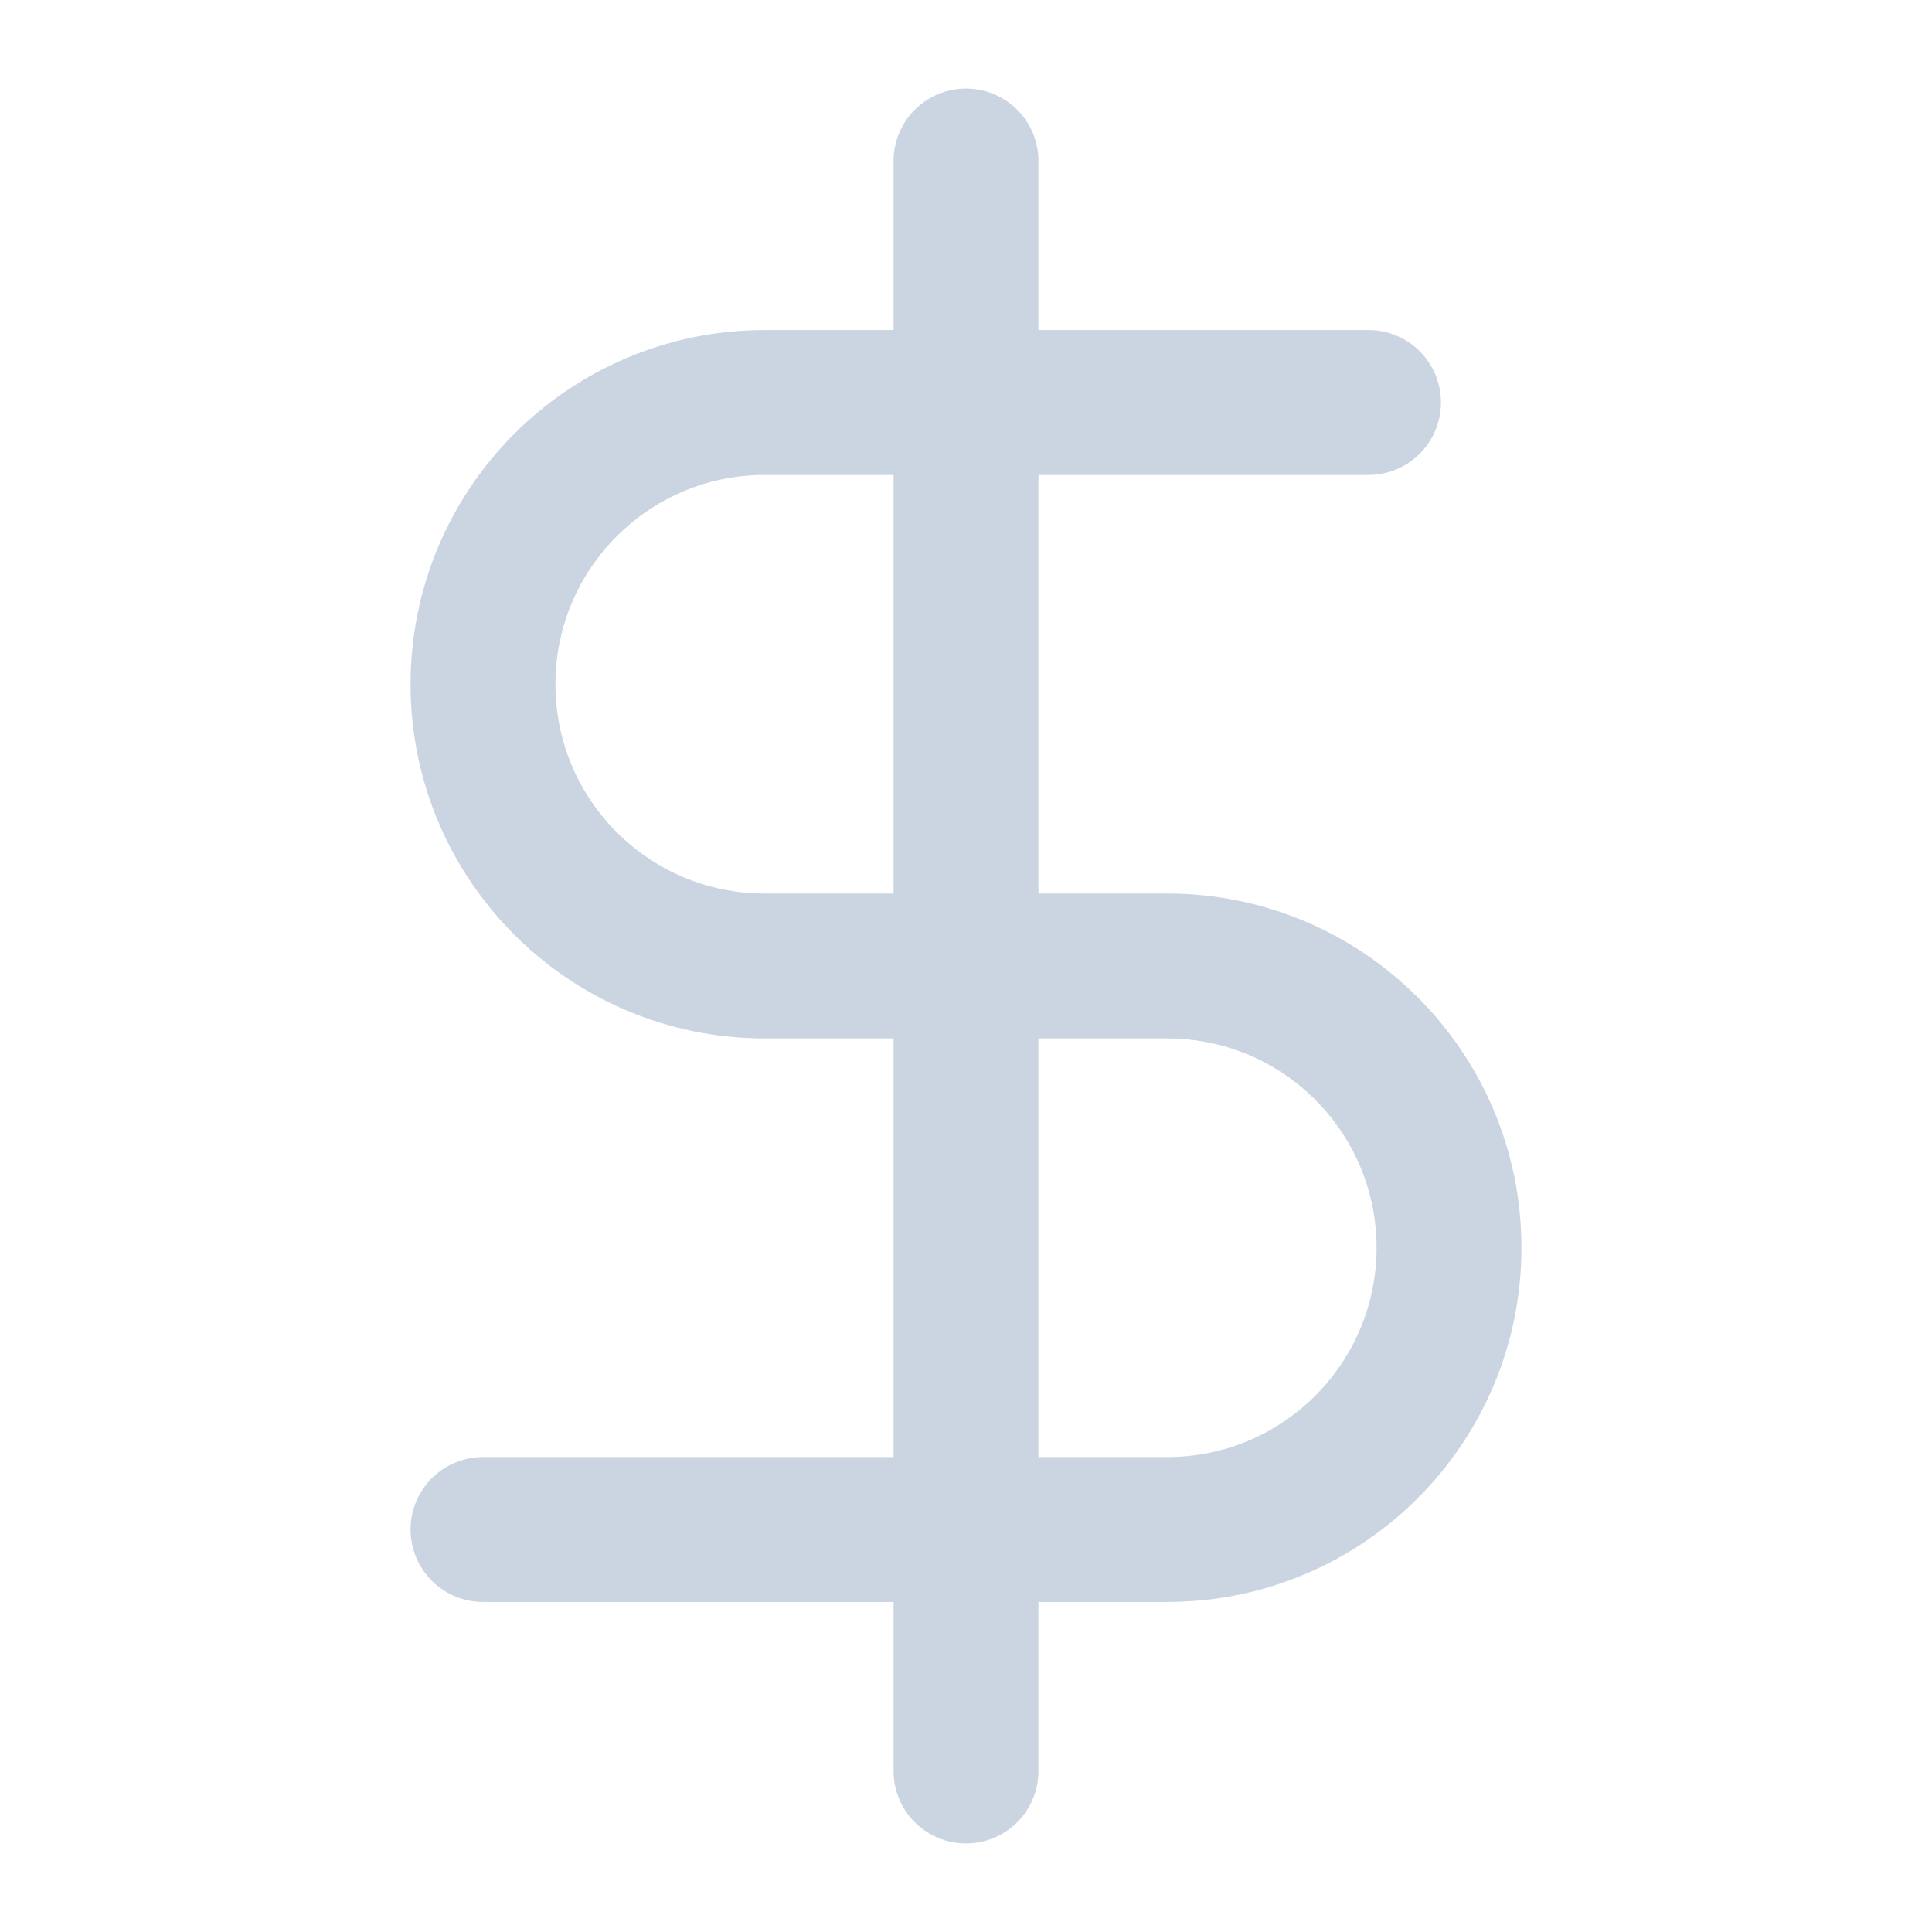
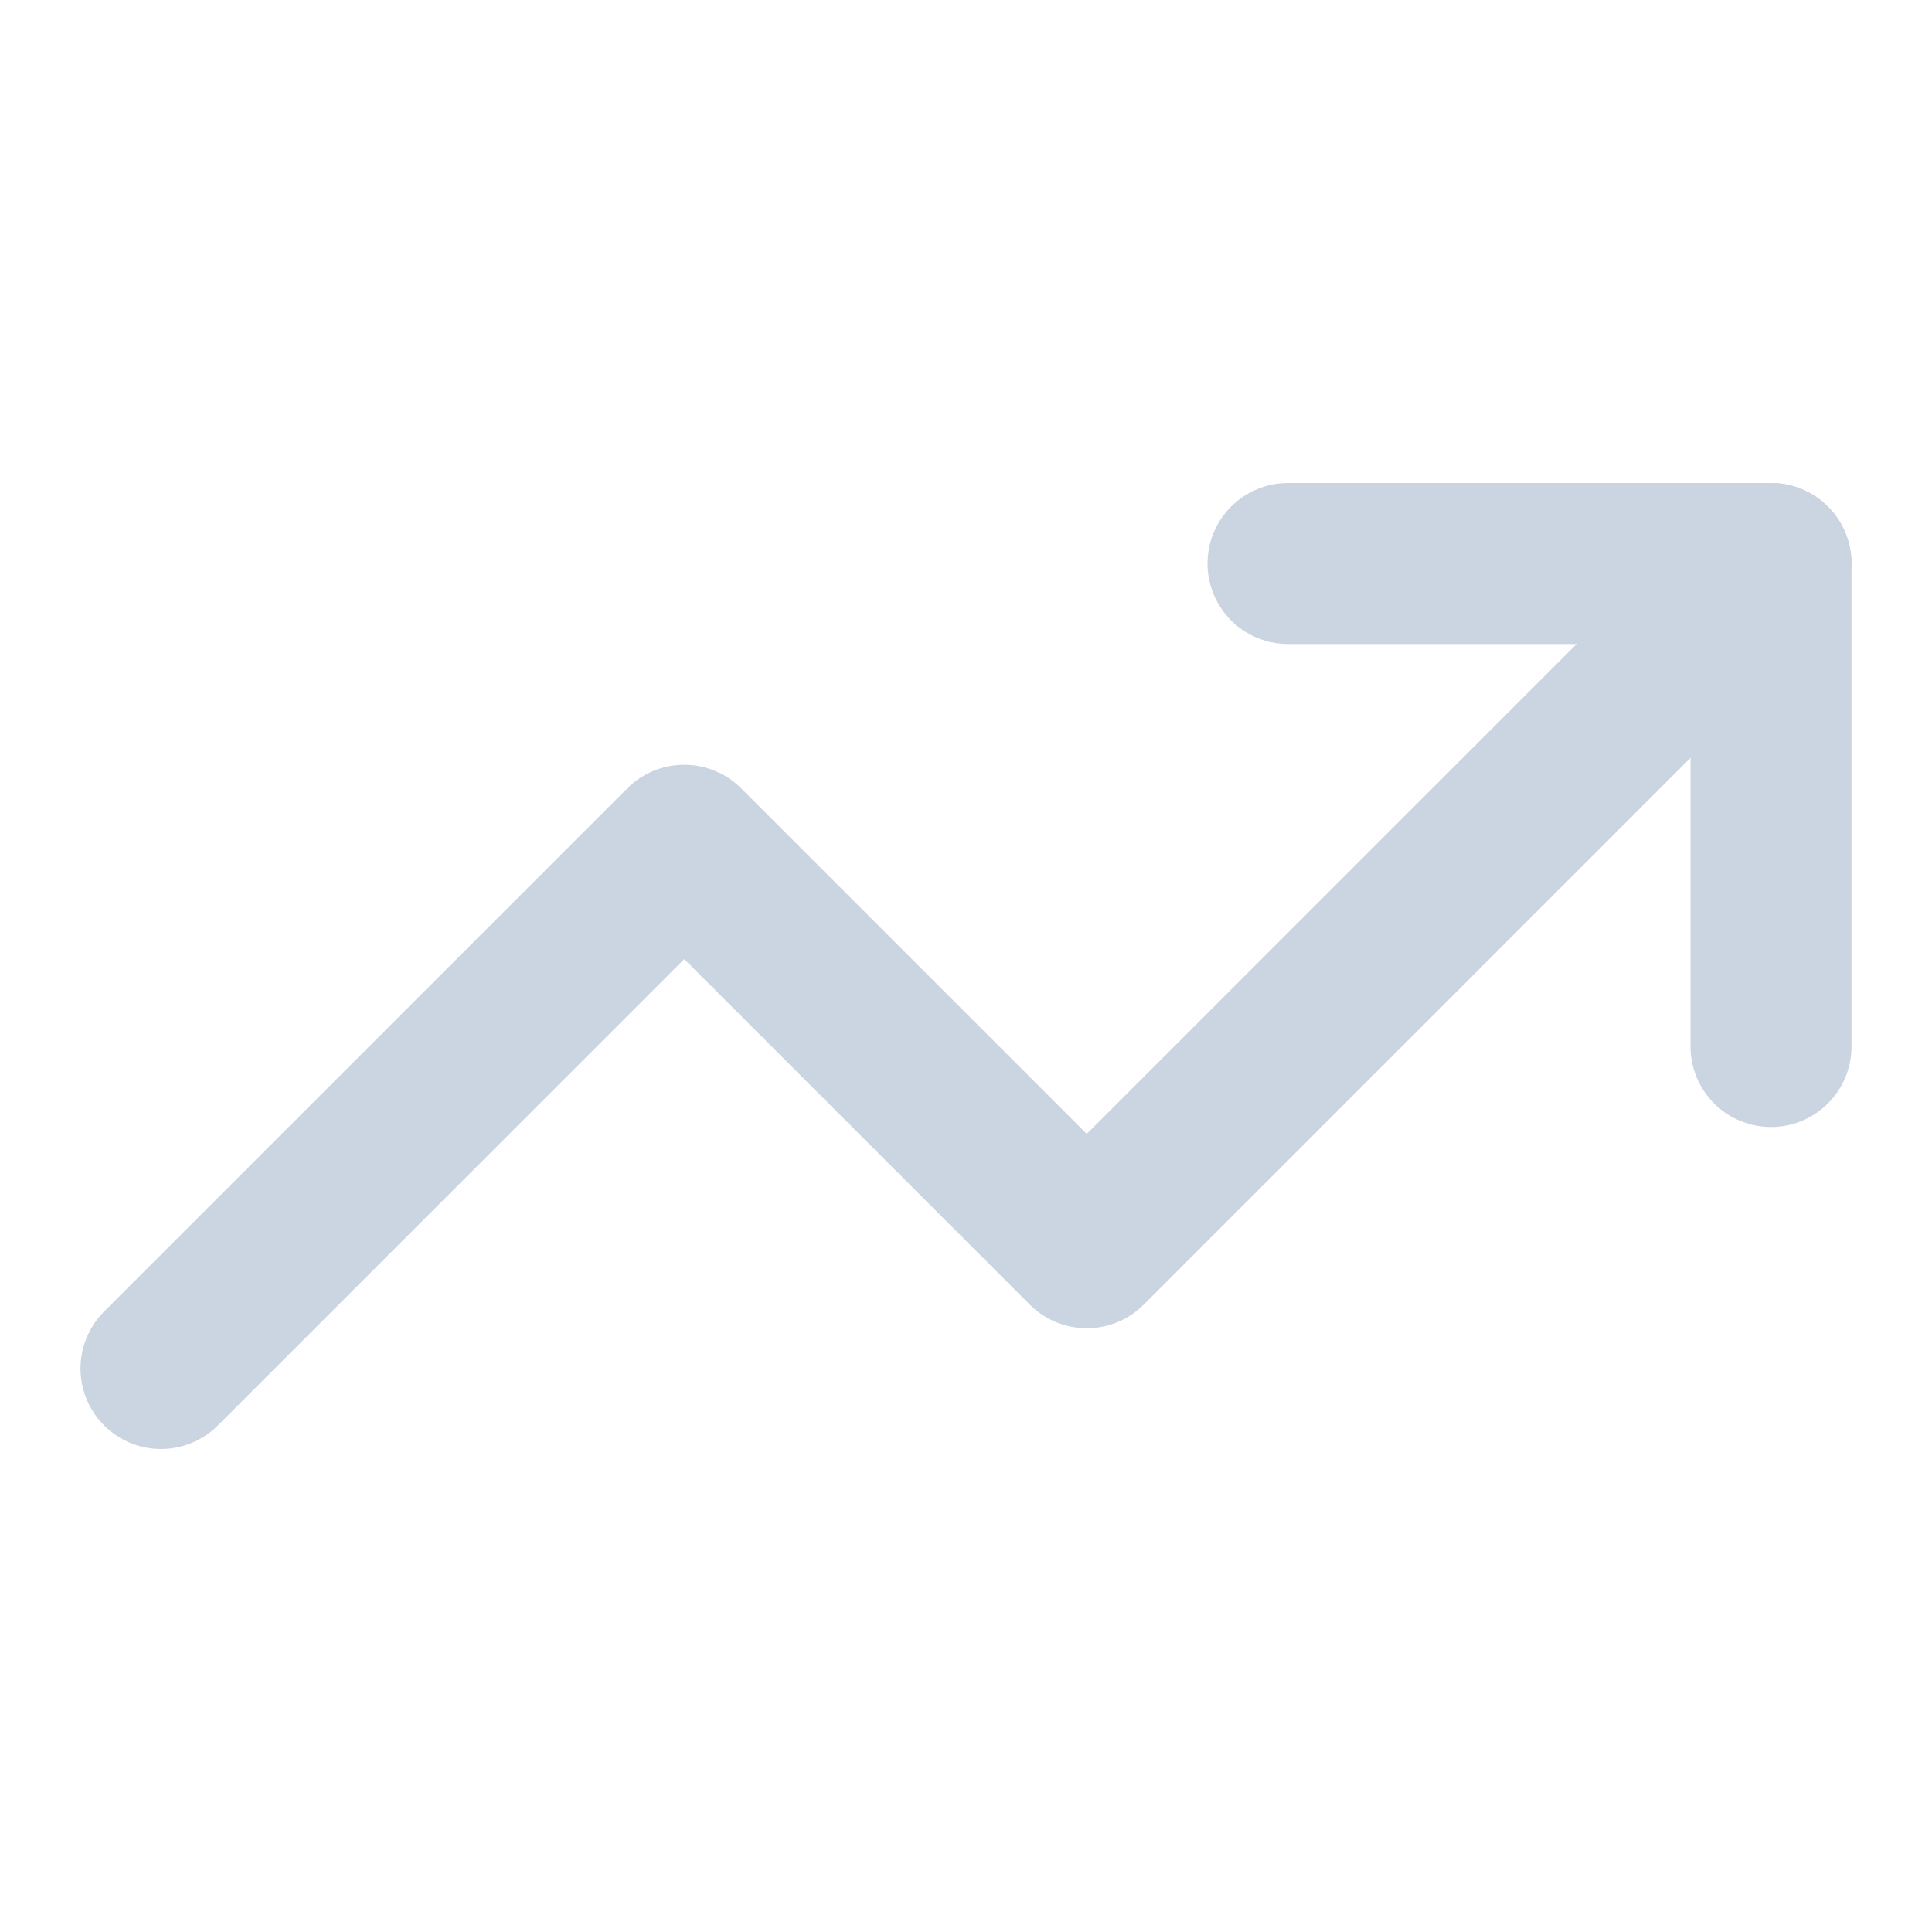
- <svg xmlns="http://www.w3.org/2000/svg" width="20" height="20" viewBox="0 0 24 24" fill="none" stroke="#cbd5e1" stroke-width="1.8" stroke-linecap="round" stroke-linejoin="round">
-   <line x1="12" x2="12" y1="2" y2="22" />
-   <path d="M17 5H9.5a3.5 3.5 0 0 0 0 7h5a3.5 3.5 0 0 1 0 7H6" />
+ <svg xmlns="http://www.w3.org/2000/svg" width="20" height="20" viewBox="0 0 24 24" fill="none" stroke="#cbd5e1" stroke-width="2" stroke-linecap="round" stroke-linejoin="round">
+   <polyline points="22 7 13.5 15.5 8.5 10.5 2 17" />
+   <polyline points="16 7 22 7 22 13" />
</svg>
